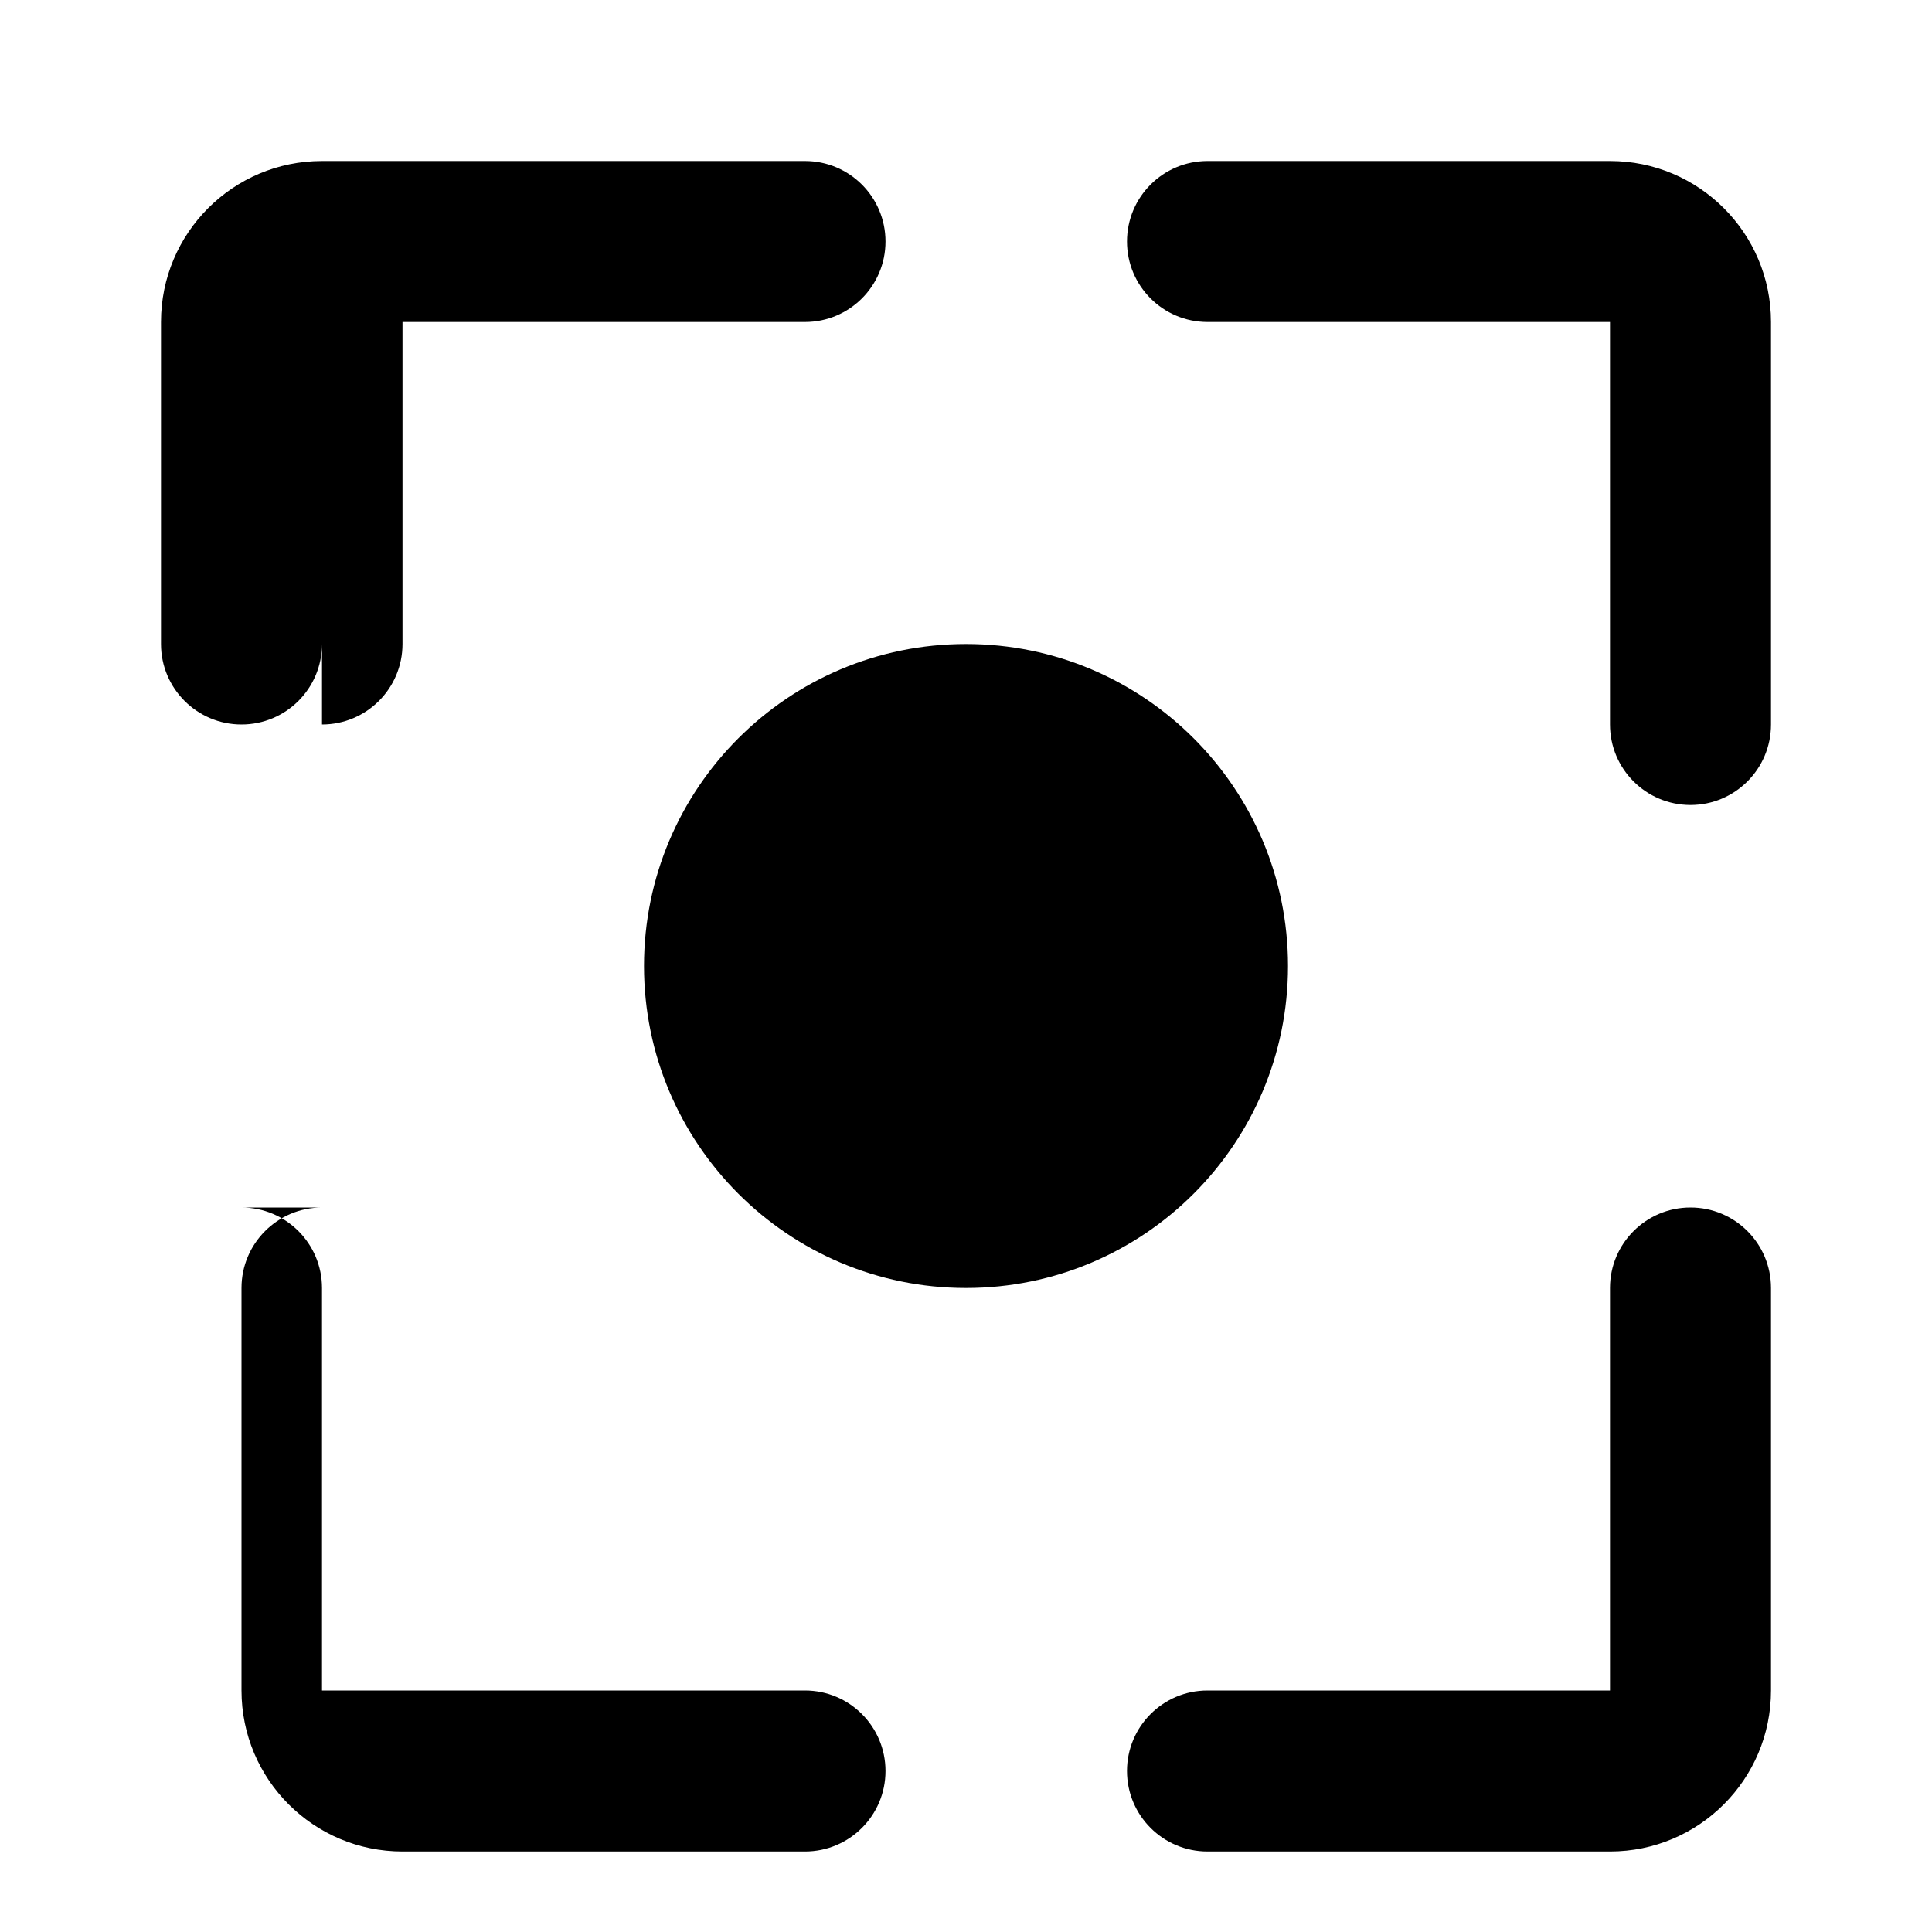
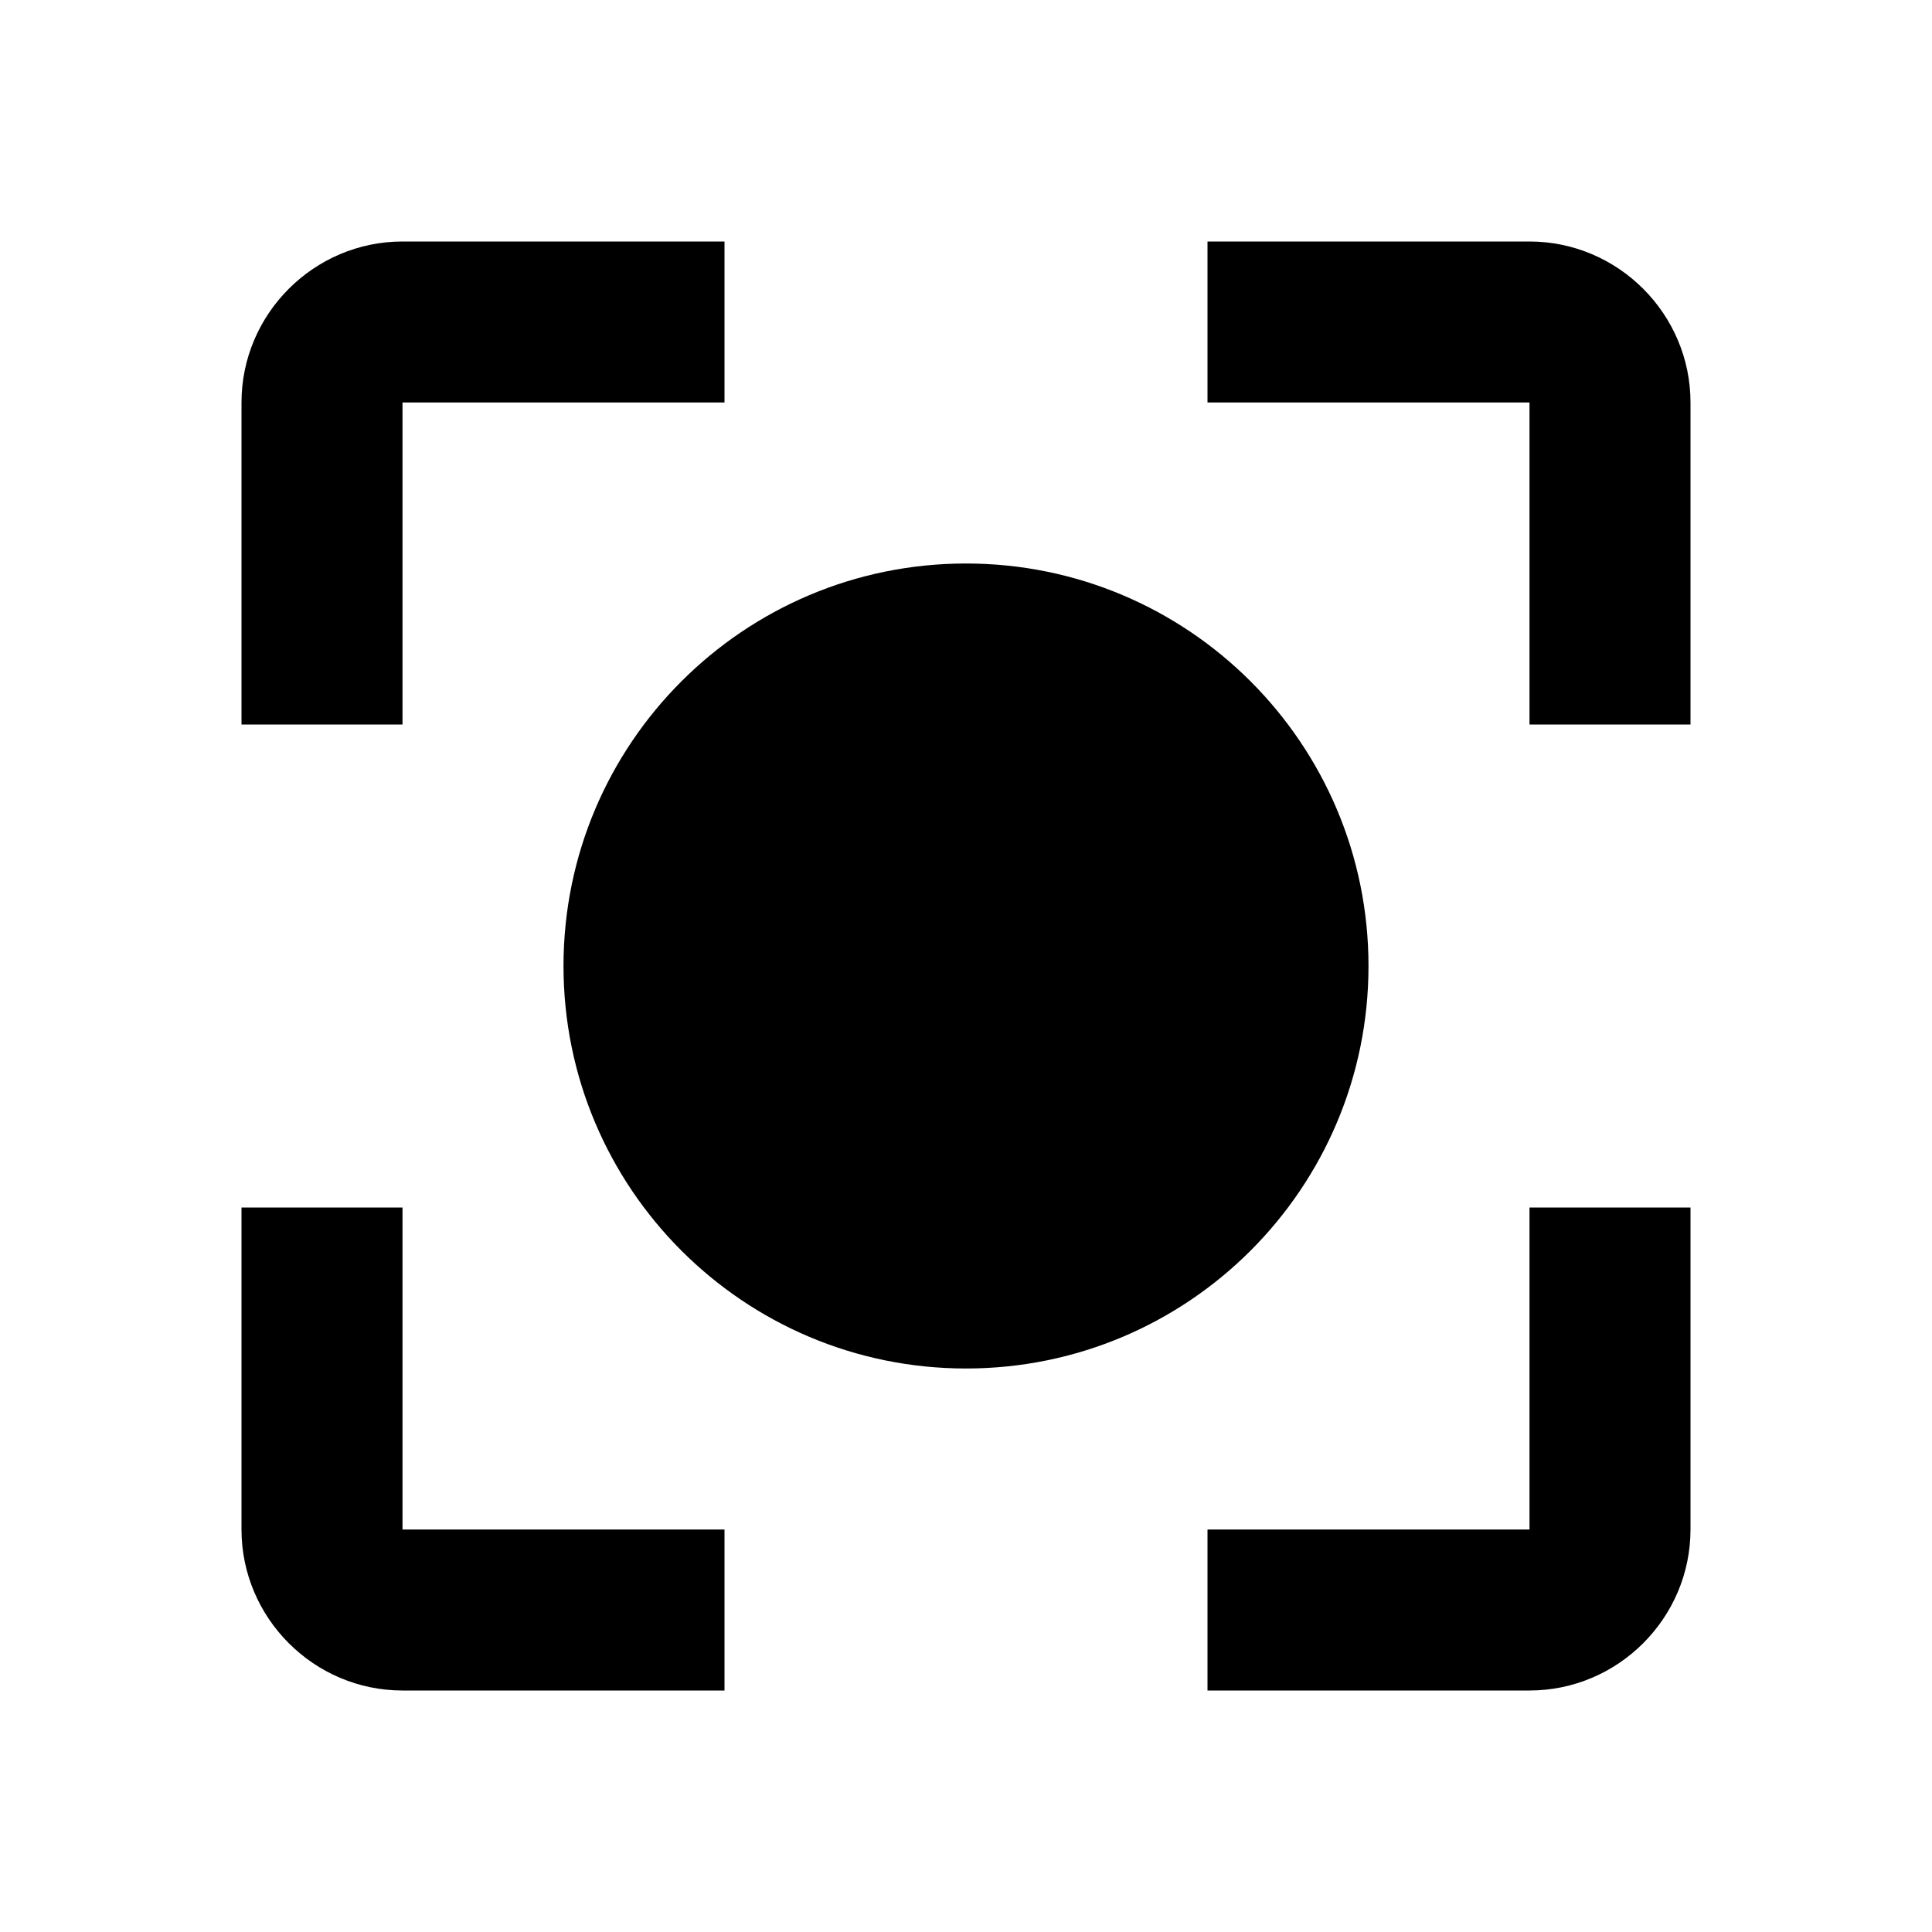
<svg xmlns="http://www.w3.org/2000/svg" width="24" height="24" viewBox="0 0 24 24">
-   <path d="M20 2h-5a1 1 0 0 0 0 2h5v5a1 1 0 0 0 2 0V4a2 2 0 0 0-2-2Zm1 13a1 1 0 0 0-1 1v5h-5a1 1 0 0 0 0 2h5a2 2 0 0 0 2-2v-5a1 1 0 0 0-1-1ZM4 9a1 1 0 0 0 1-1V4h5a1 1 0 0 0 0-2H4a2 2 0 0 0-2 2v4a1 1 0 0 0 2 0Zm0 6a1 1 0 0 0-1 1v5a2 2 0 0 0 2 2h5a1 1 0 0 0 0-2H4v-5a1 1 0 0 0-1-1Z" />
-   <circle cx="12" cy="12" r="4" />
+   <path d="M12 7a5 5 0 1 0 0 10a5 5 0 1 0 0-10M5 5h4V3H5c-1.1 0-2 .9-2 2v4h2zm0 16h4v-2H5v-4H3v4c0 1.1.9 2 2 2m16-6h-2v4h-4v2h4c1.1 0 2-.9 2-2zm-2-6h2V5c0-1.1-.9-2-2-2h-4v2h4z" />
</svg>
